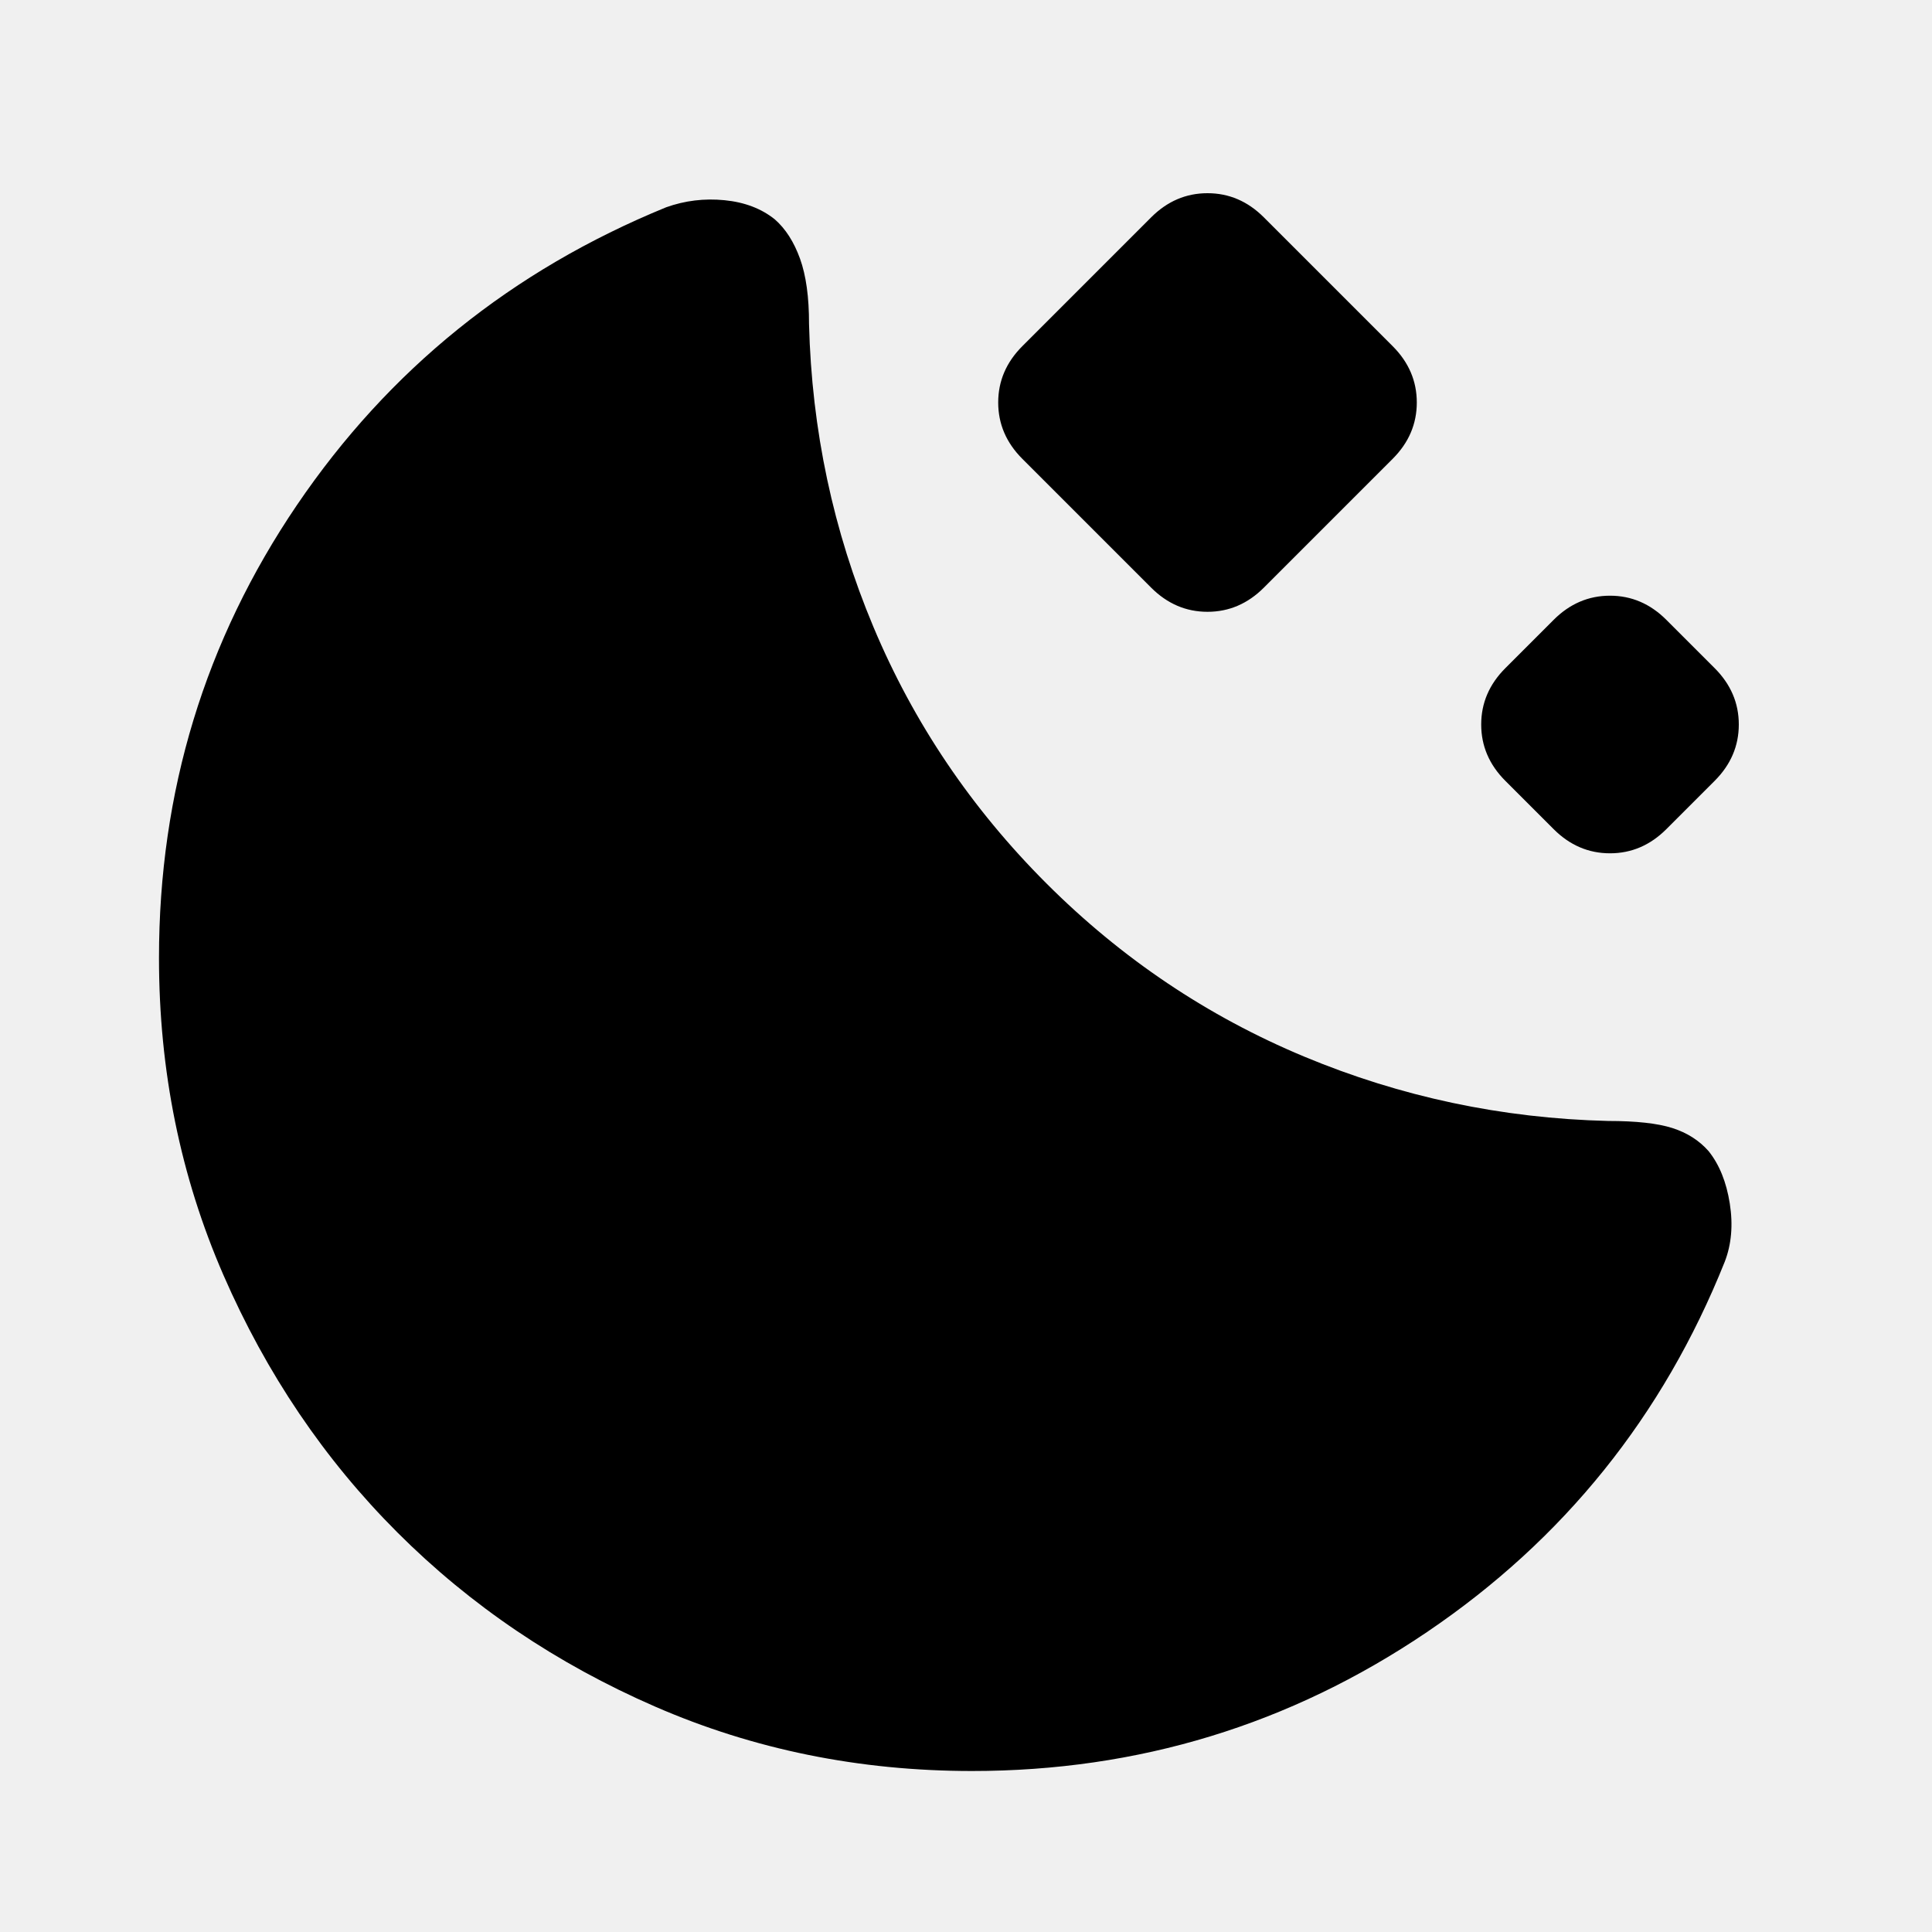
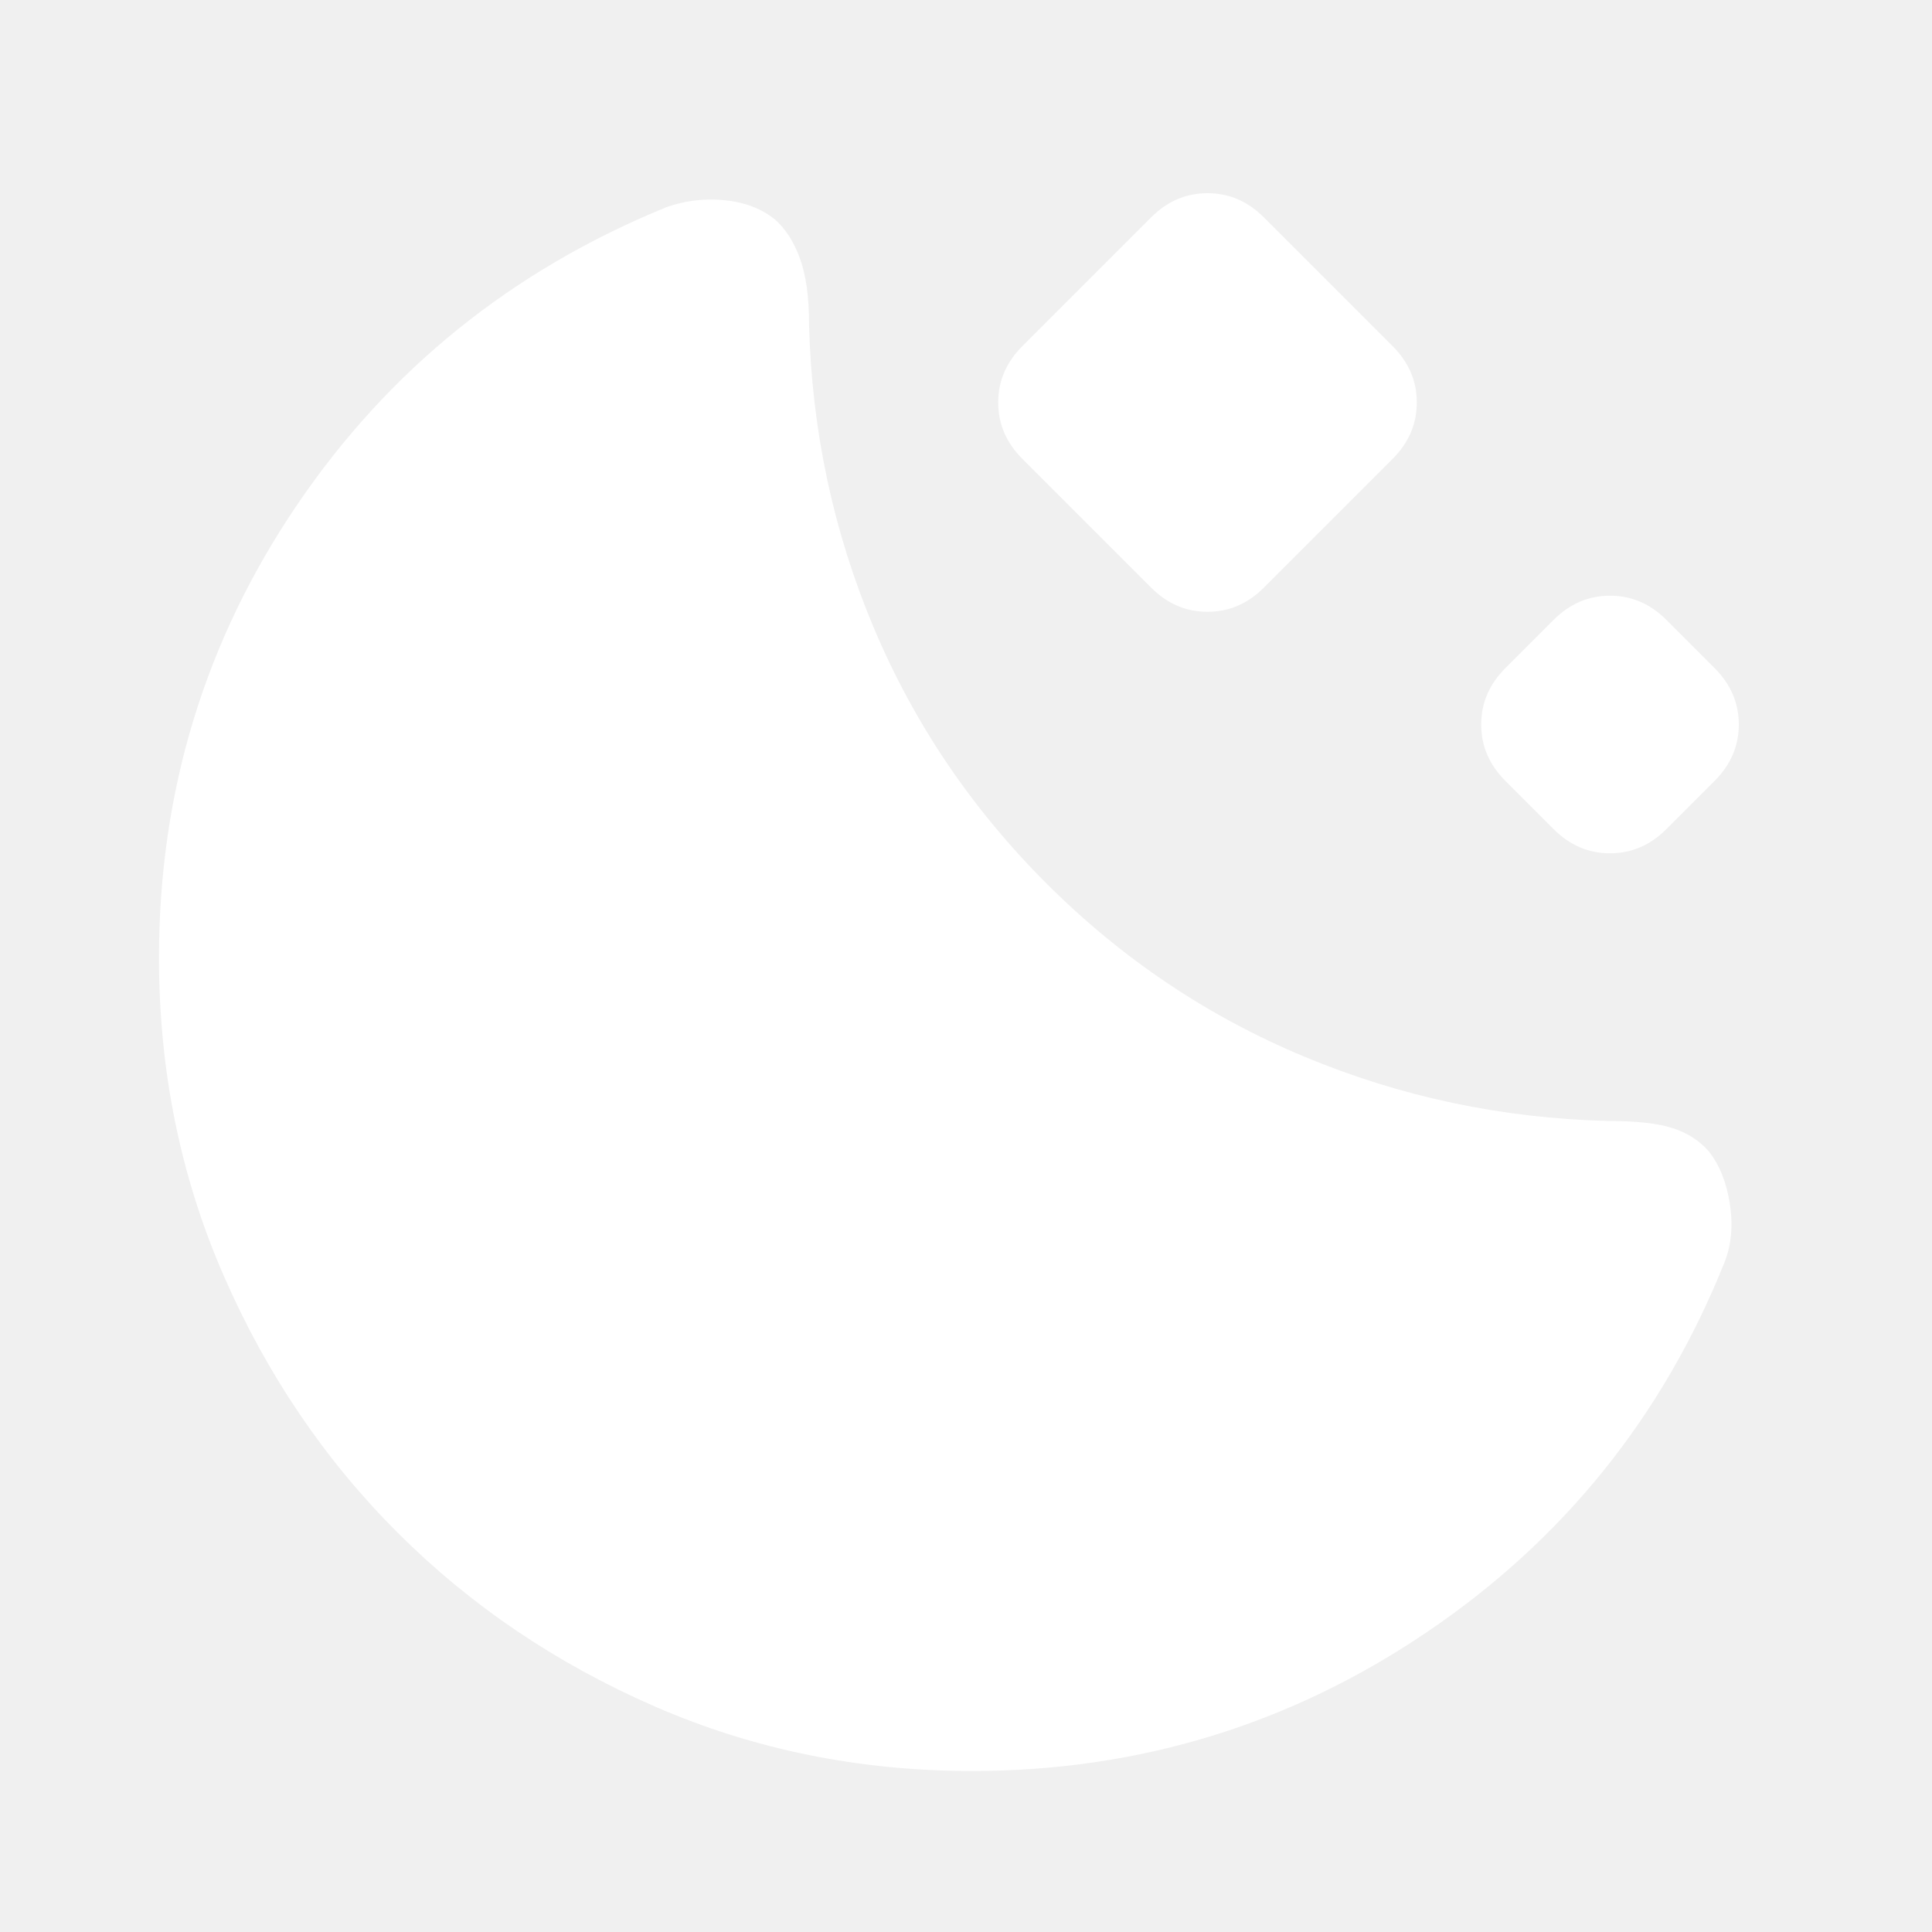
<svg xmlns="http://www.w3.org/2000/svg" width="24" height="24" viewBox="0 0 24 24">
-   <path fill="currentColor" d="M12.075 22q-2.1 0-3.937-.8t-3.2-2.162t-2.163-3.2t-.8-3.938q0-3.1 1.713-5.625t4.587-3.7q.35-.125.725-.088t.625.238q.2.175.313.488t.112.812q.05 1.975.8 3.763T13 10.975t3.2 2.15t3.775.8q.525 0 .8.088t.45.287q.2.25.263.65t-.063.725q-1.15 2.875-3.7 4.6T12.075 22M14.3 7.3l-1.6-1.6q-.3-.3-.3-.7t.3-.7l1.6-1.6q.3-.3.7-.3t.7.3l1.6 1.6q.3.3.3.7t-.3.7l-1.6 1.6q-.3.3-.7.3t-.7-.3m5 3l-.6-.6q-.3-.3-.3-.7t.3-.7l.6-.6q.3-.3.7-.3t.7.3l.6.6q.3.3.3.7t-.3.7l-.6.6q-.3.3-.7.3t-.7-.3" />
+   <path fill="#ffffff" d="M12.075 22q-2.1 0-3.937-.8t-3.2-2.162t-2.163-3.2t-.8-3.938q0-3.1 1.713-5.625t4.587-3.7q.35-.125.725-.088t.625.238q.2.175.313.488t.112.812q.05 1.975.8 3.763T13 10.975t3.2 2.15t3.775.8q.525 0 .8.088t.45.287q.2.25.263.65t-.063.725q-1.15 2.875-3.7 4.6T12.075 22M14.3 7.3l-1.6-1.6q-.3-.3-.3-.7t.3-.7l1.6-1.6q.3-.3.7-.3t.7.3l1.6 1.6q.3.3.3.7t-.3.7l-1.6 1.6q-.3.3-.7.3t-.7-.3m5 3l-.6-.6q-.3-.3-.3-.7t.3-.7l.6-.6q.3-.3.7-.3t.7.3l.6.6q.3.3.3.7t-.3.7l-.6.6q-.3.3-.7.3t-.7-.3" />
</svg>
